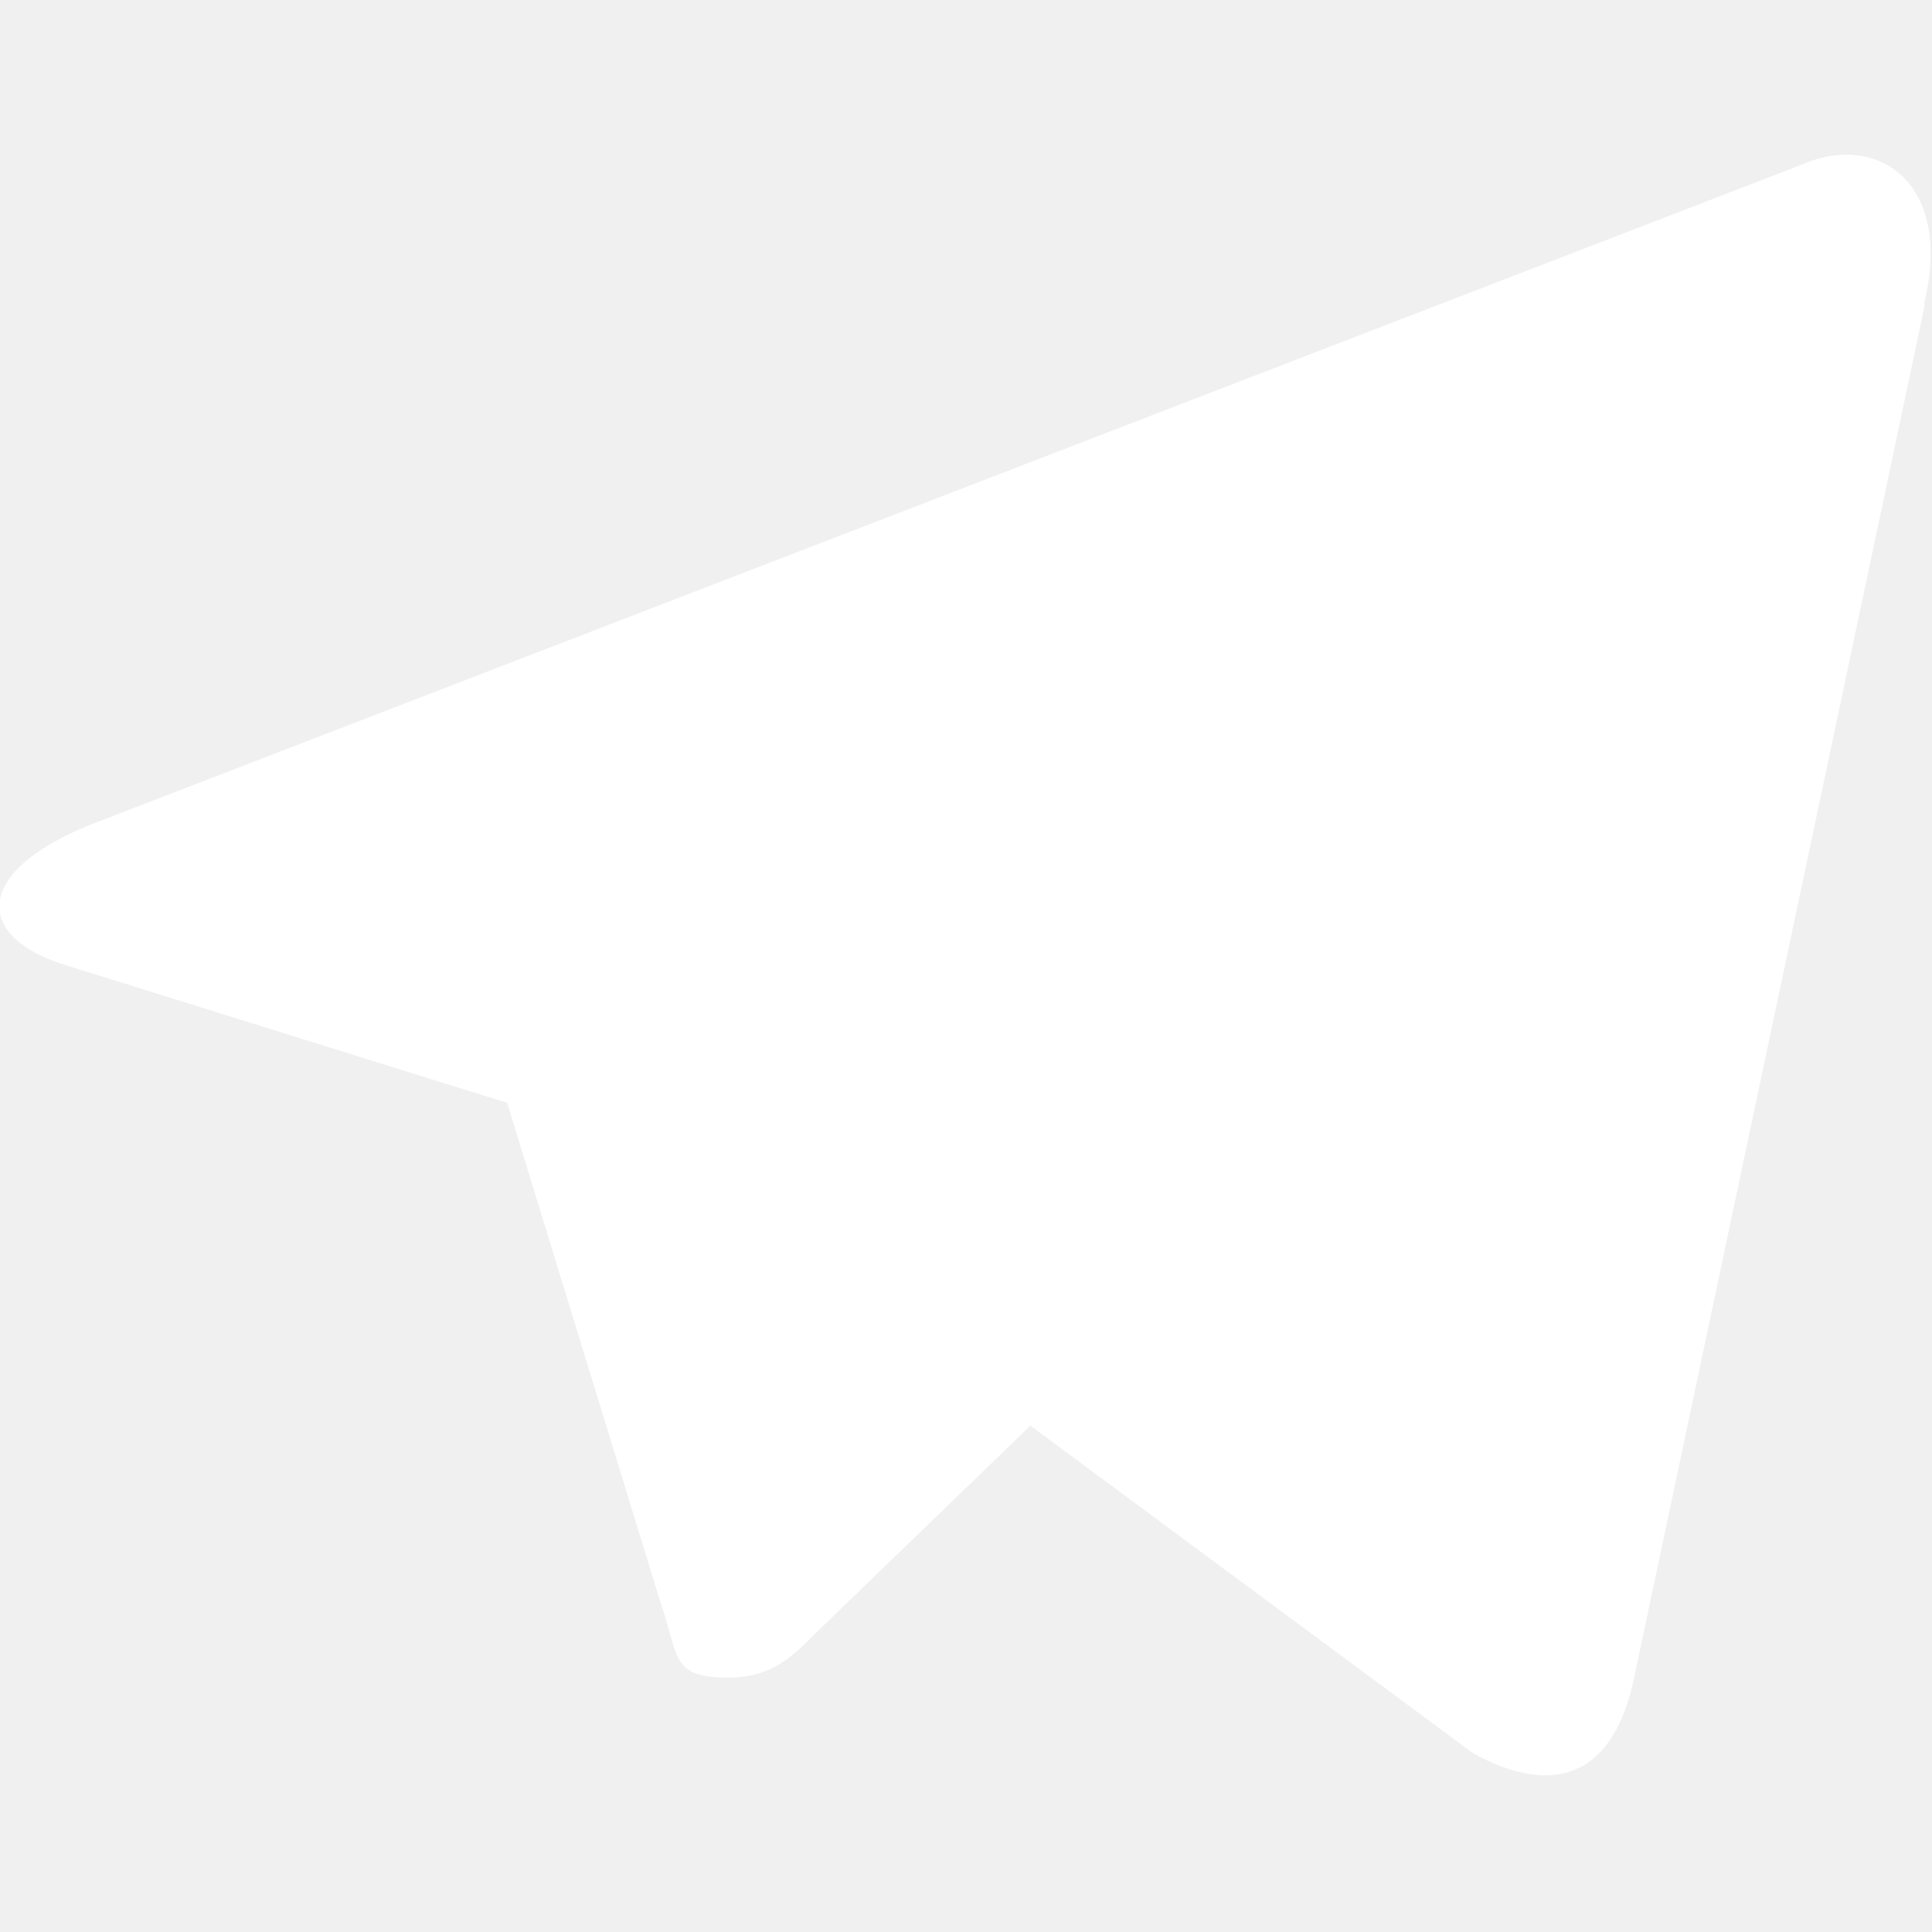
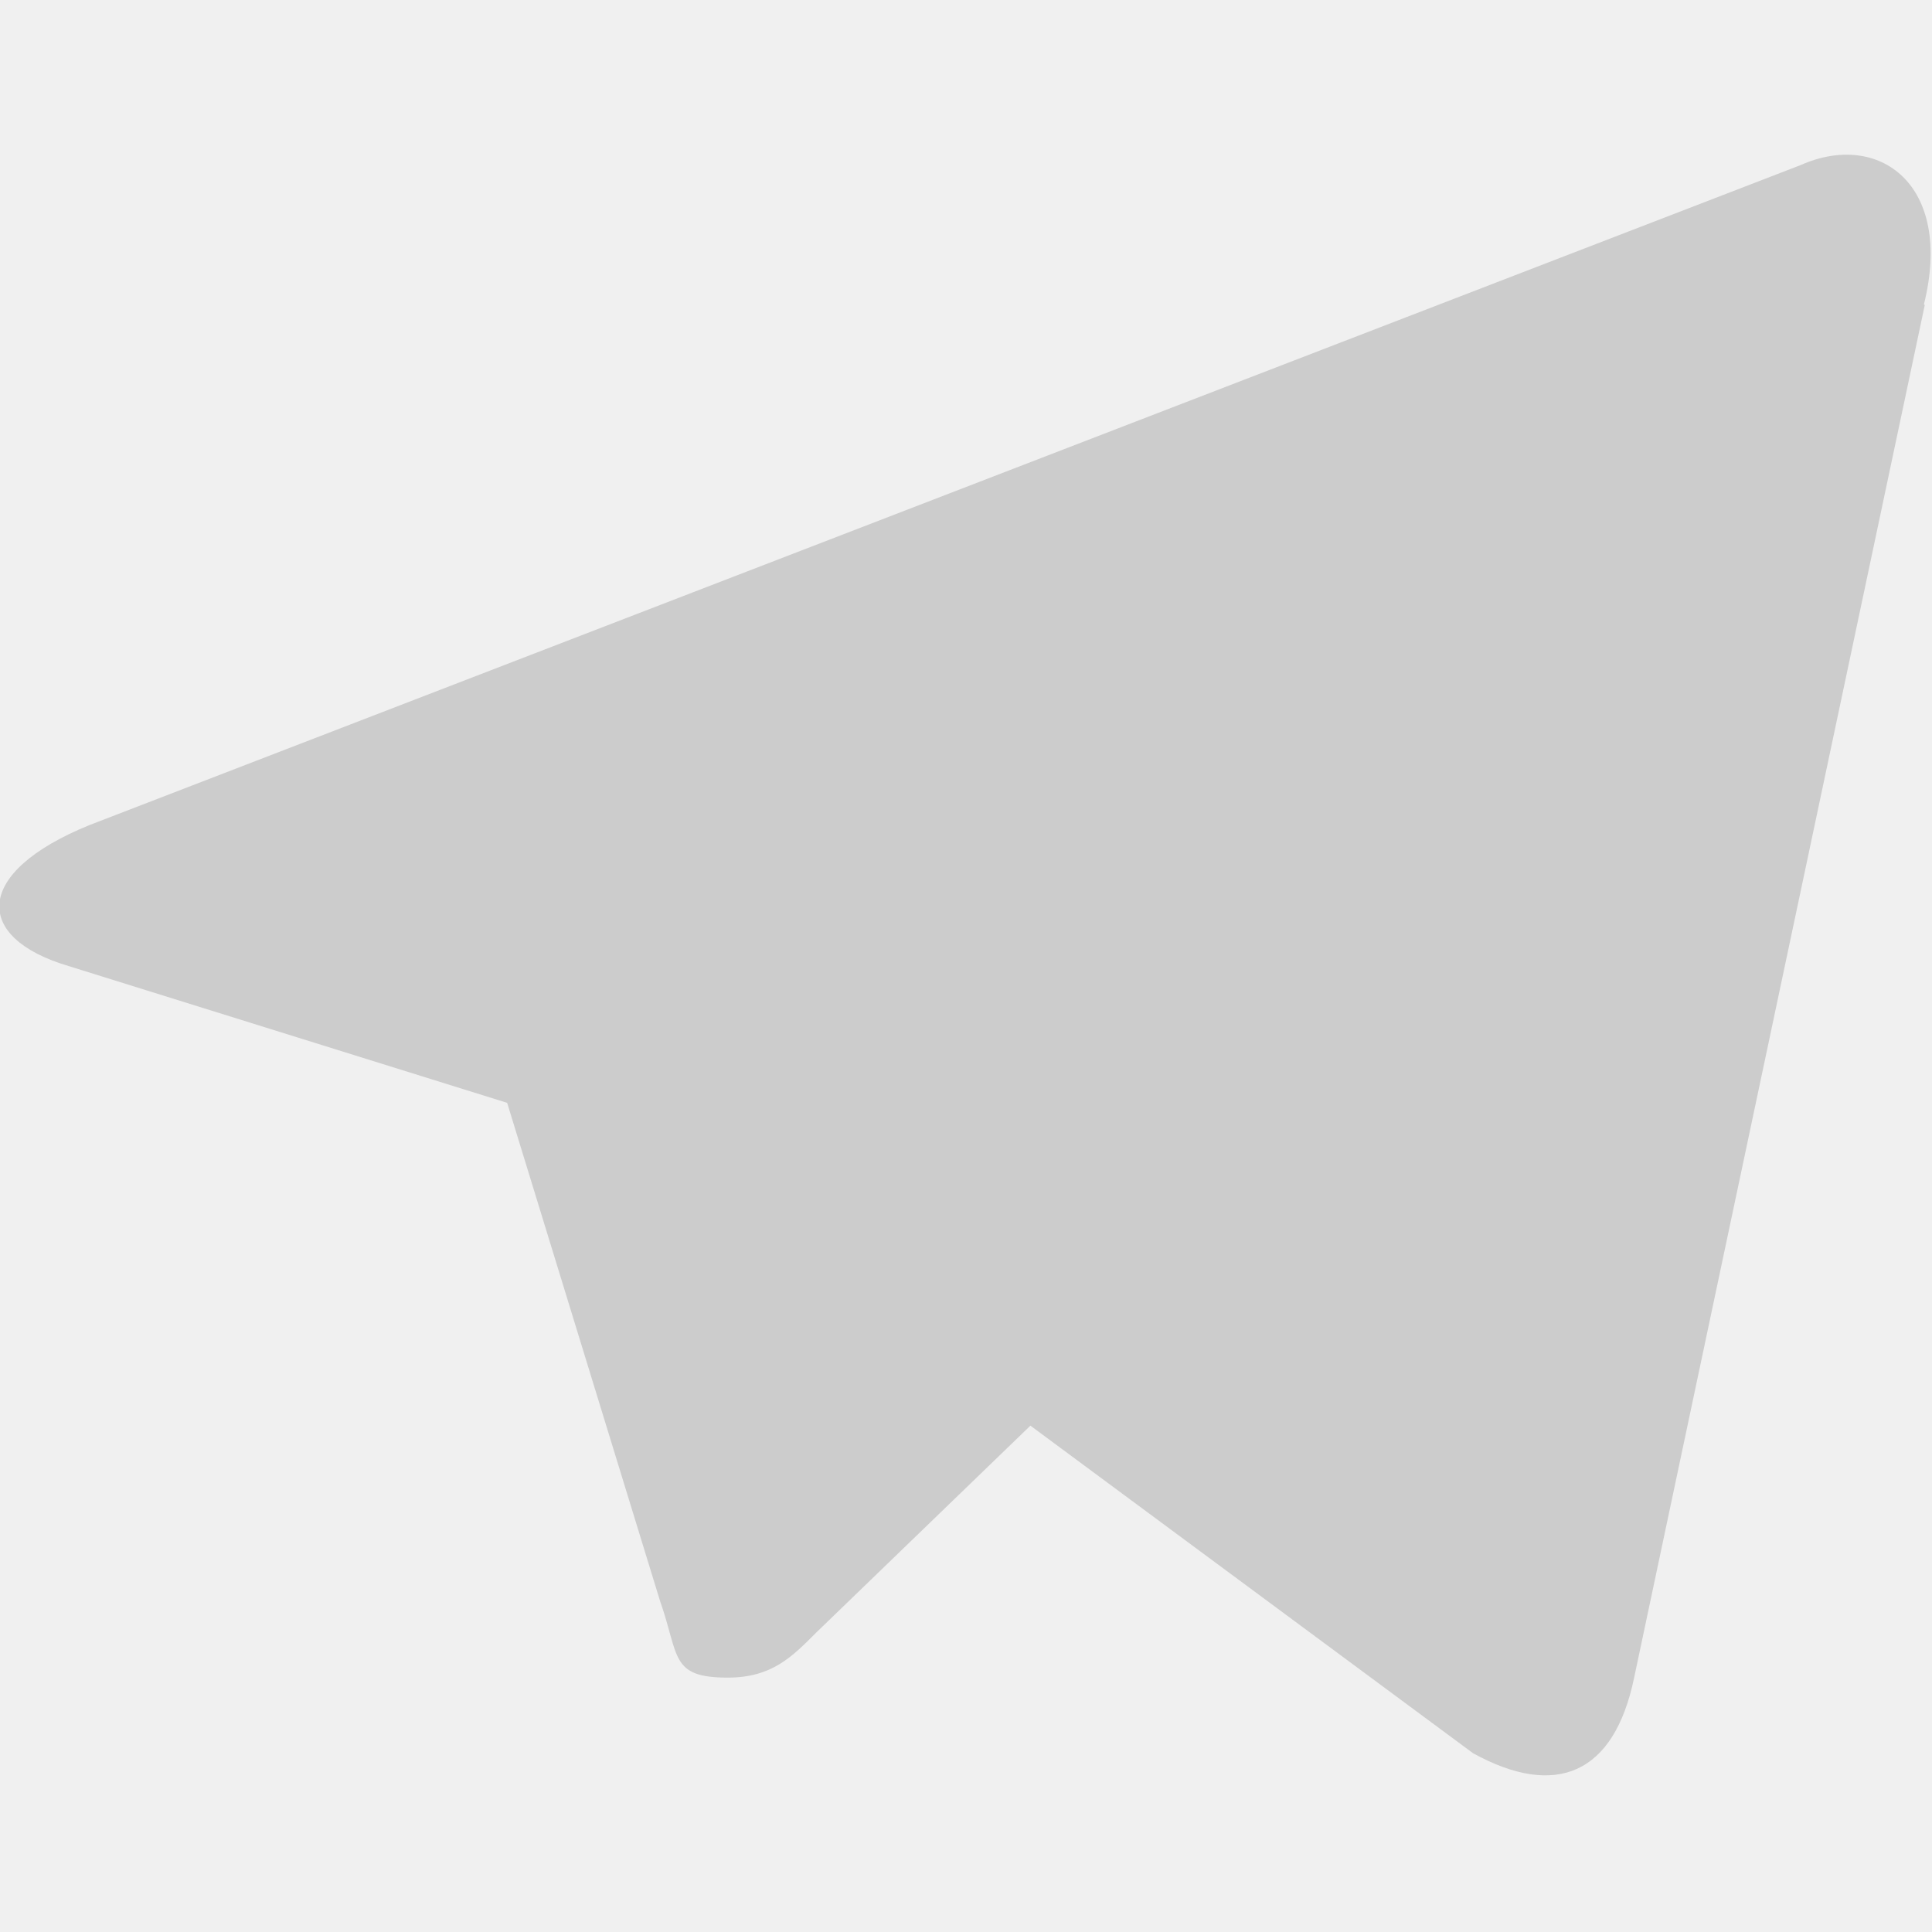
<svg xmlns="http://www.w3.org/2000/svg" role="img" viewBox="0 0 24 24">
-   <path fill="#fff" d="M23.91 3.79L20.3 20.84c-.25 1.21-.98 1.5-2 .94l-5.5-4.07-2.66 2.57c-.3.3-.55.56-1.1.56-.72 0-.6-.27-.84-.95L6.3 13.7l-5.45-1.7c-1.18-.35-1.19-1.16.26-1.75l21.26-8.2c.97-.43 1.9.24 1.53 1.73z" />
+   <path fill="#ccc" d="M23.91 3.79L20.3 20.84c-.25 1.21-.98 1.5-2 .94l-5.5-4.07-2.66 2.57c-.3.3-.55.56-1.1.56-.72 0-.6-.27-.84-.95L6.3 13.7l-5.45-1.7c-1.18-.35-1.19-1.16.26-1.75l21.26-8.2c.97-.43 1.9.24 1.53 1.73z" />
</svg>
